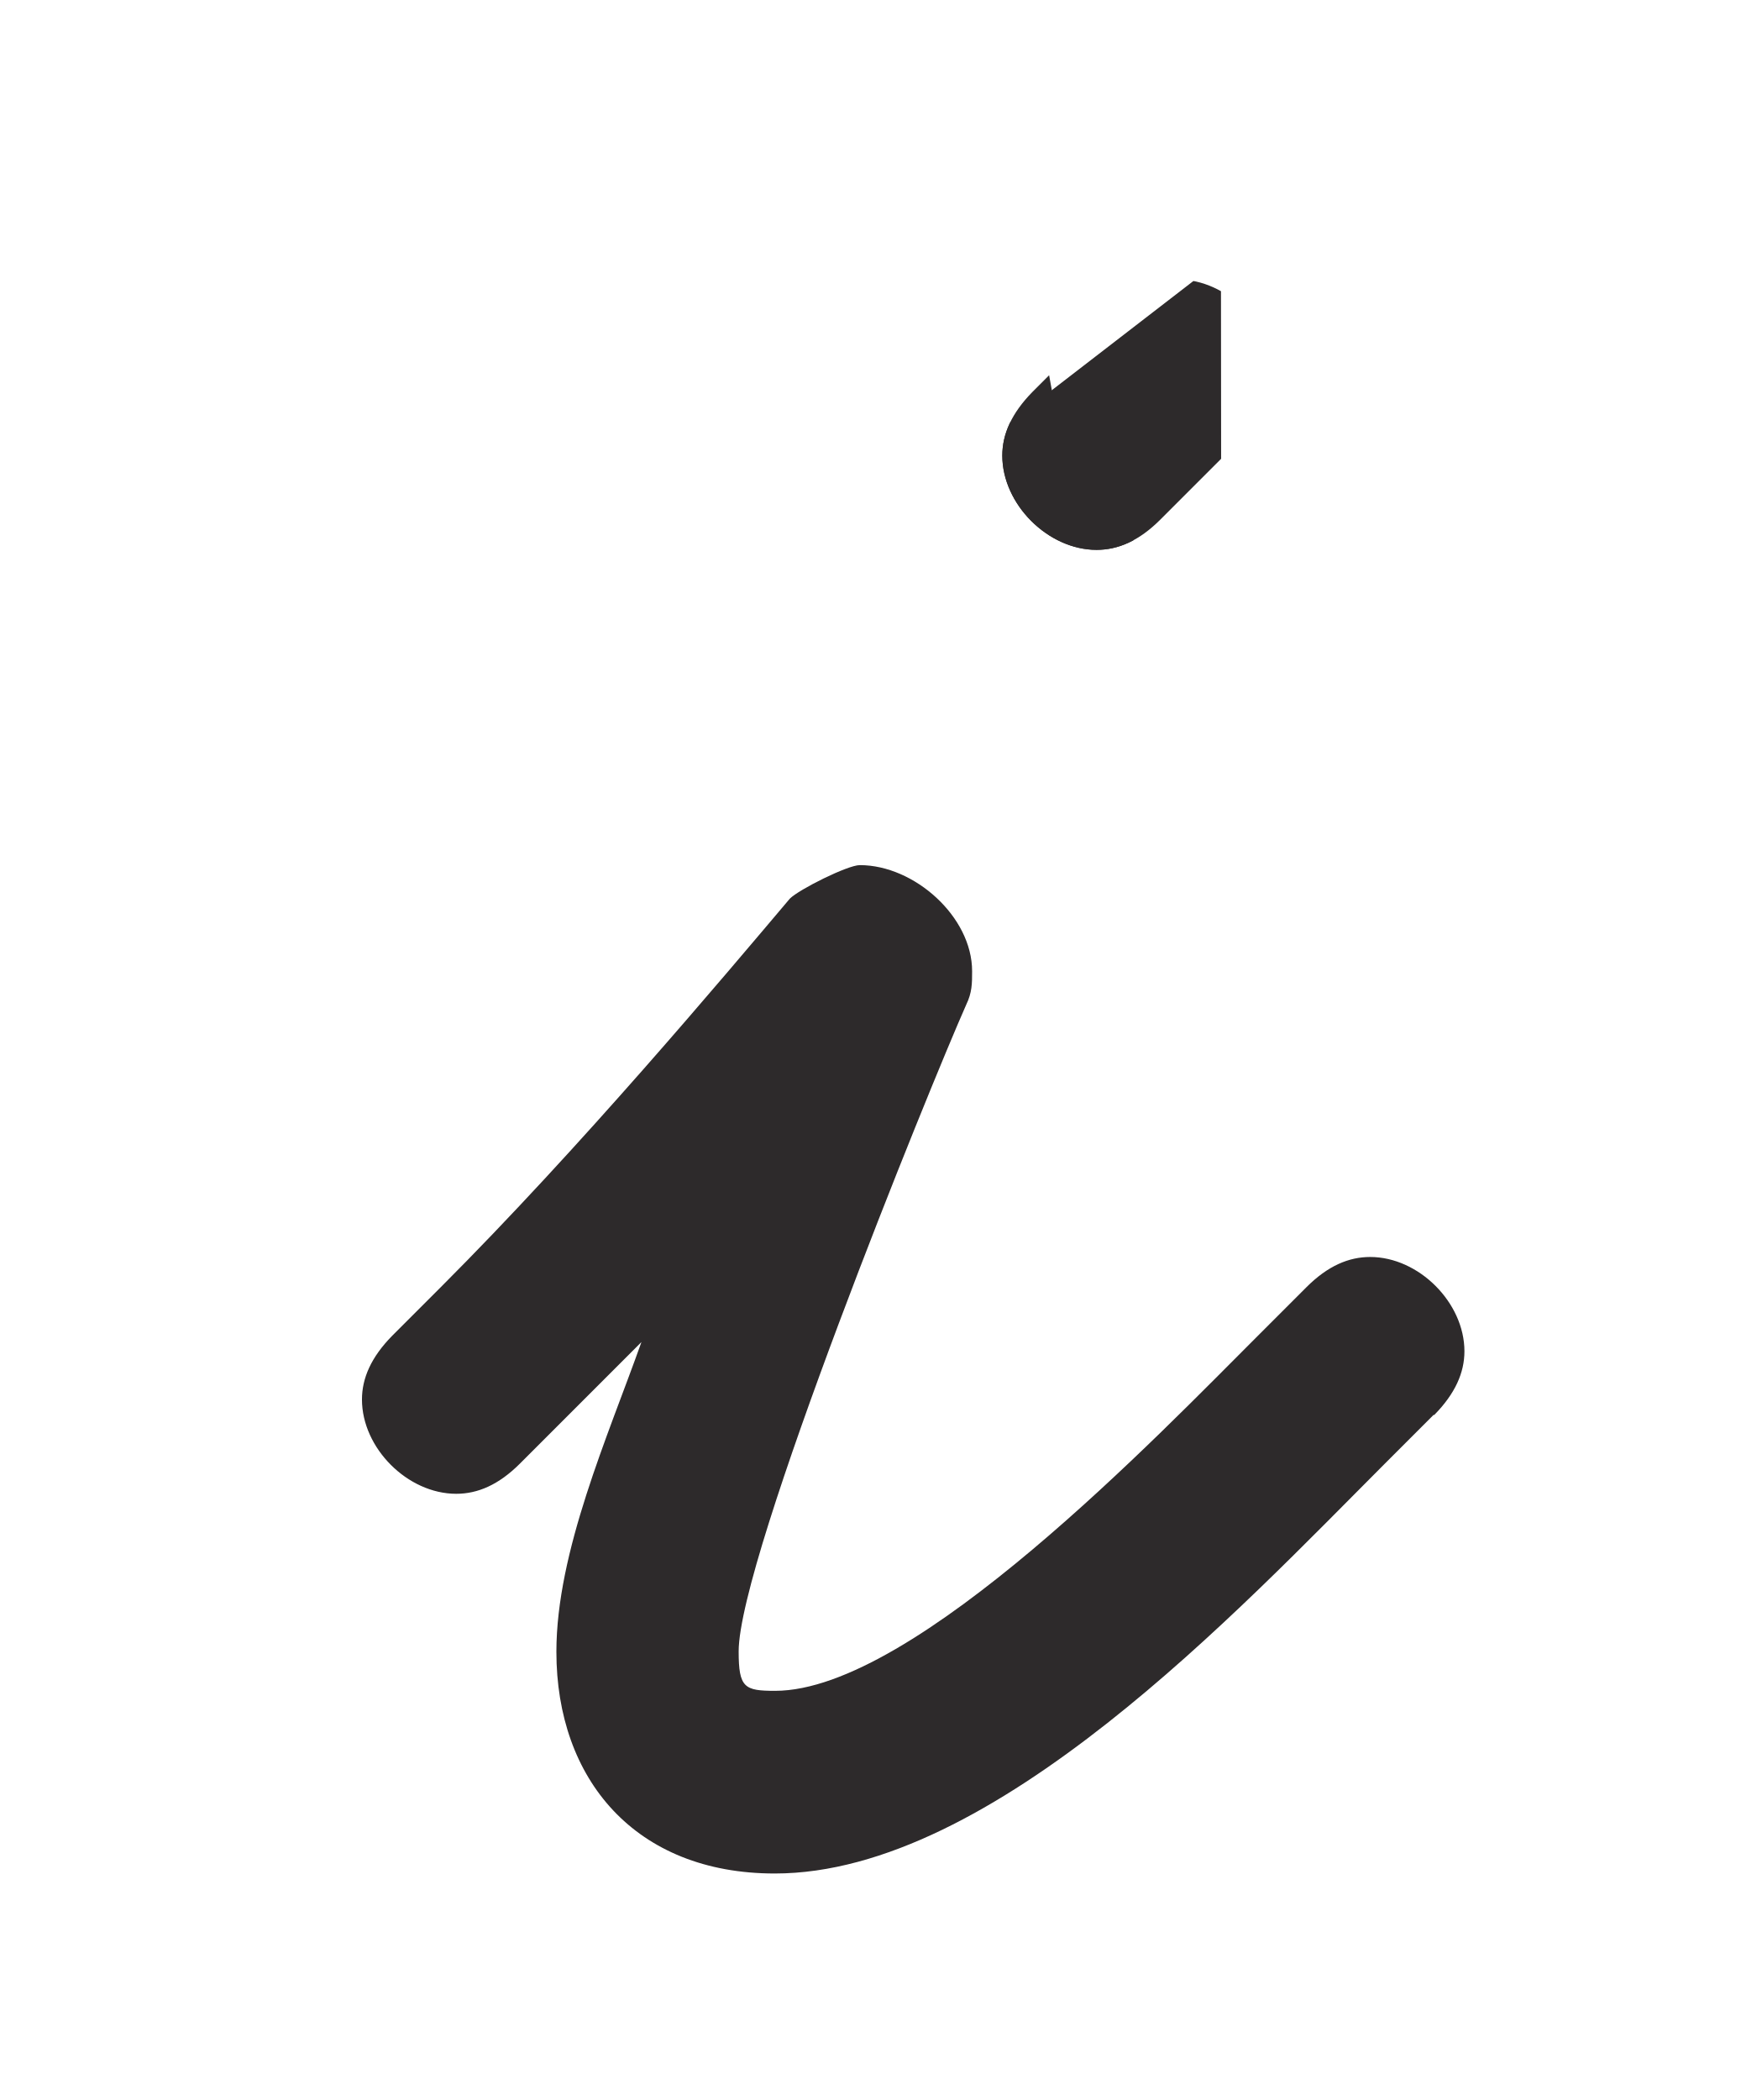
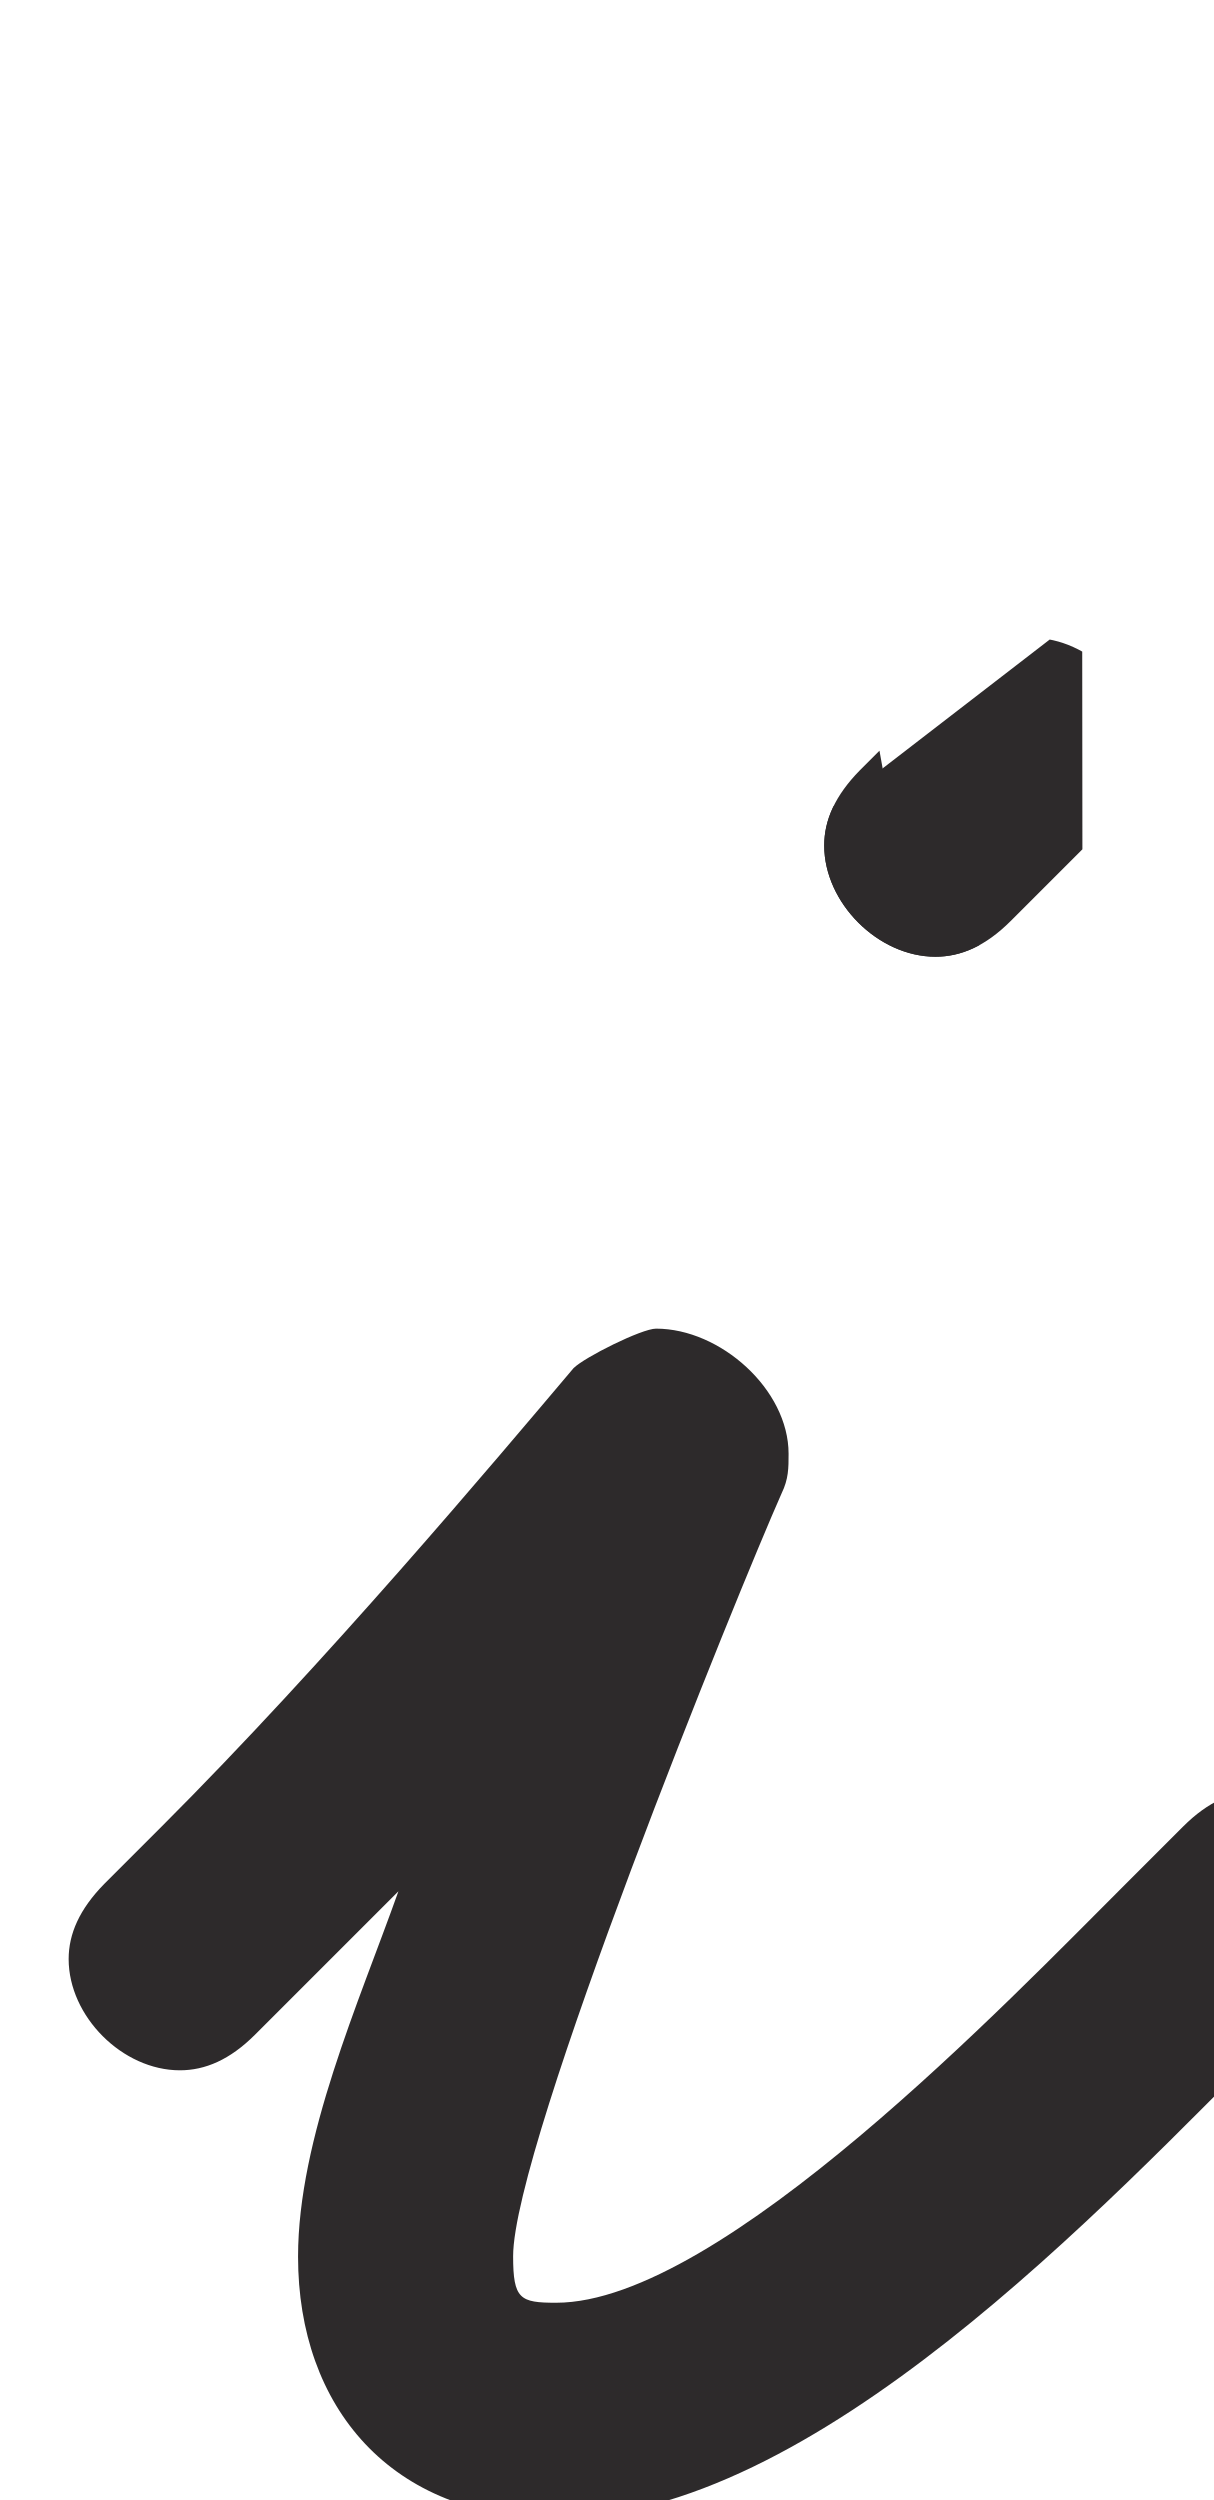
- <svg xmlns="http://www.w3.org/2000/svg" id="b" data-name="Layer 2" viewBox="0 0 47.83 57.02">
+ <svg xmlns="http://www.w3.org/2000/svg" id="b" data-name="Layer 2" viewBox="8.25 -7.09 27.94 57.54" data-tight-x="8.25" data-tight-y="-7.09" data-tight-w="27.94" data-tight-h="57.540000000000006">
  <defs>
    <style>
      .f, .g {
        fill: none;
      }

      .h {
        clip-path: url(#e);
      }

      .g {
        stroke: #2d2a2b;
        stroke-miterlimit: 10;
        stroke-width: 17px;
      }
    </style>
    <clipPath id="e">
      <path class="f" d="M38.93,38.42l-1.32,1.32c-3.96,3.96-10.63,11.13-16.57,11.13-3.79,0-5.93-2.56-5.93-6.02,0-2.72,1.4-5.85,2.31-8.41-.66.66-1.32,1.32-1.98,1.98l-1.32,1.32c-.58.58-1.15.82-1.73.82-1.32,0-2.56-1.24-2.56-2.56,0-.58.25-1.15.82-1.73l1.32-1.32c3.79-3.79,7.67-8.41,9.48-10.55.25-.25,1.57-.91,1.9-.91,1.48,0,3.05,1.4,3.05,2.88,0,.33,0,.58-.16.91-.99,2.23-6.18,15-6.18,17.56,0,.99.16,1.07.99,1.07,3.79,0,10.47-7.01,13.11-9.64l1.32-1.32c.58-.58,1.15-.82,1.73-.82,1.32,0,2.56,1.24,2.56,2.56,0,.58-.25,1.15-.82,1.73ZM33.74,11.88l-2.23,2.23c-.58.58-1.15.82-1.73.82-1.32,0-2.56-1.24-2.56-2.56,0-.58.25-1.15.82-1.73l2.23-2.23c.58-.58,1.15-.82,1.73-.82,1.32,0,2.56,1.24,2.56,2.56,0,.58-.25,1.15-.82,1.73Z" />
    </clipPath>
  </defs>
  <g id="c" data-name="Layer 1">
    <g id="d" data-name="i">
      <g class="h">
        <path class="g" d="M6.75,42.31c5.16-6.74,11.21-12.81,17.93-17.99.01,7.72-6.3,14.63-5.45,22.3.06.58.25,1.26.8,1.46,2.34.87,5.02.34,7.23-.83s4.03-2.94,5.83-4.68c2.7-2.62,5.4-5.23,8.1-7.85-.19.24-.39.48-.58.72" />
        <path class="g" d="M24.56,16.57c3.69-2.58,7.38-5.16,11.07-7.73.3-.21.66-.43,1-.3s.35.78-.02.75" />
      </g>
    </g>
  </g>
</svg>
